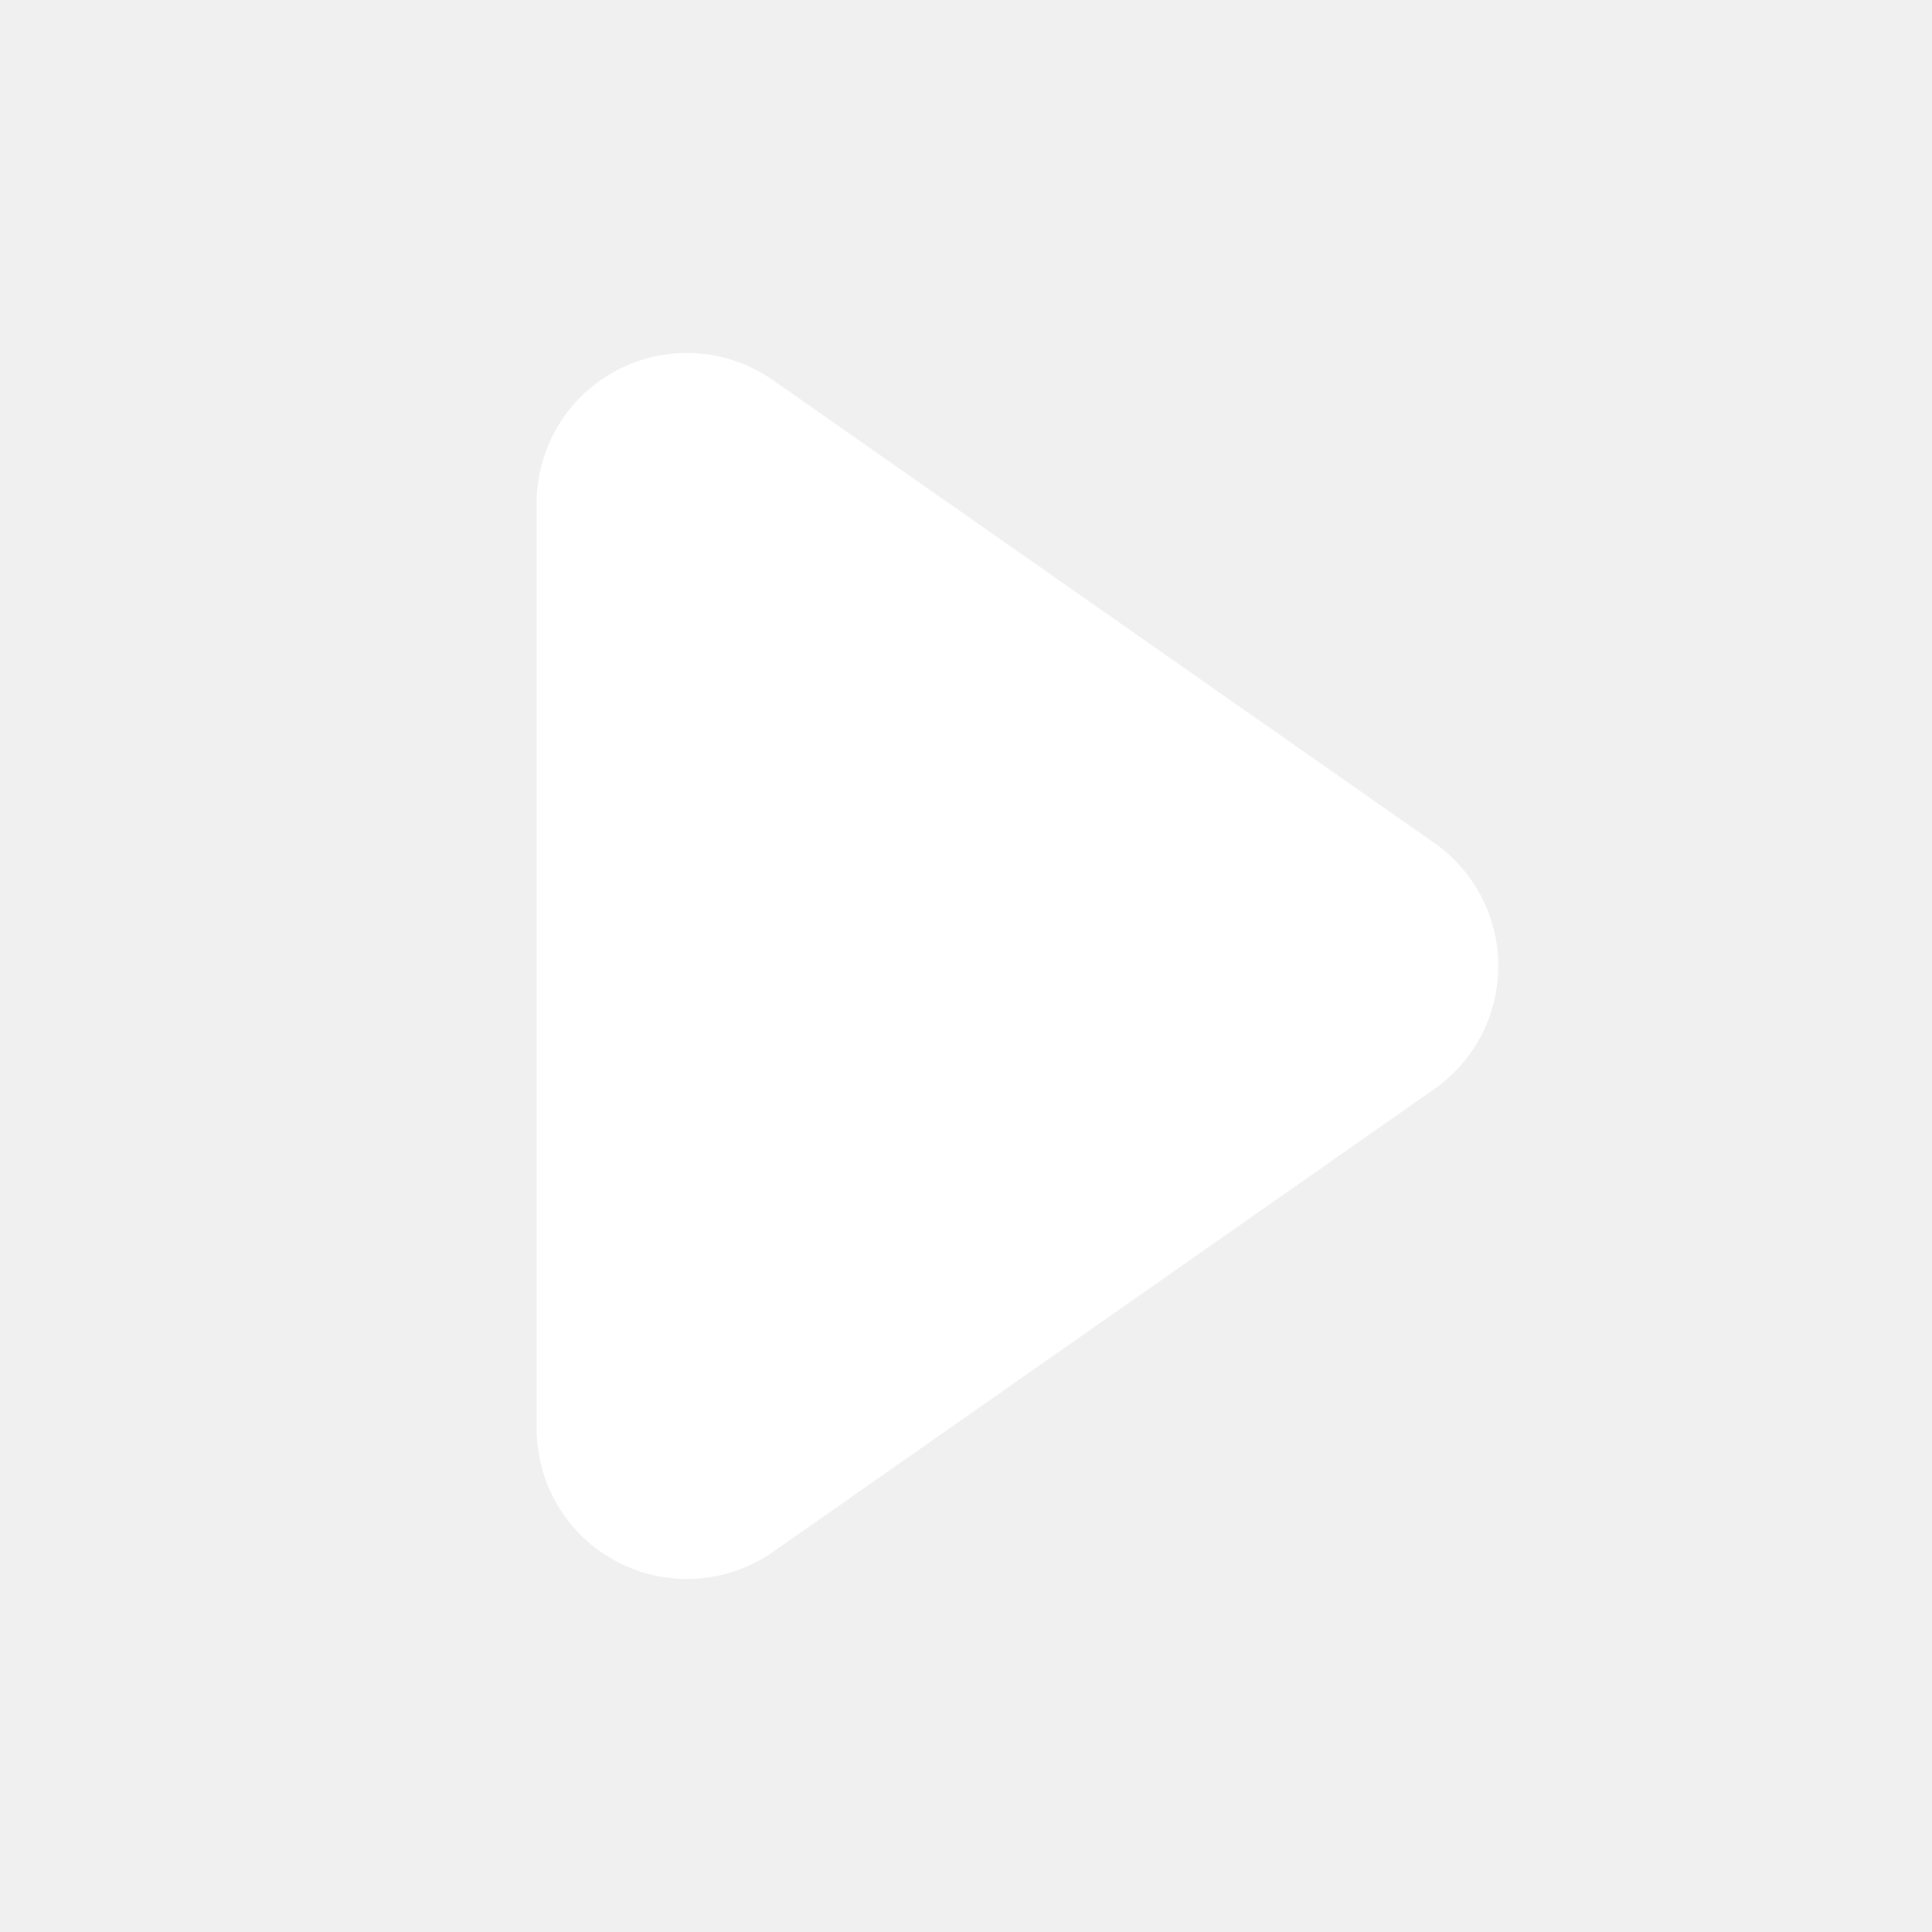
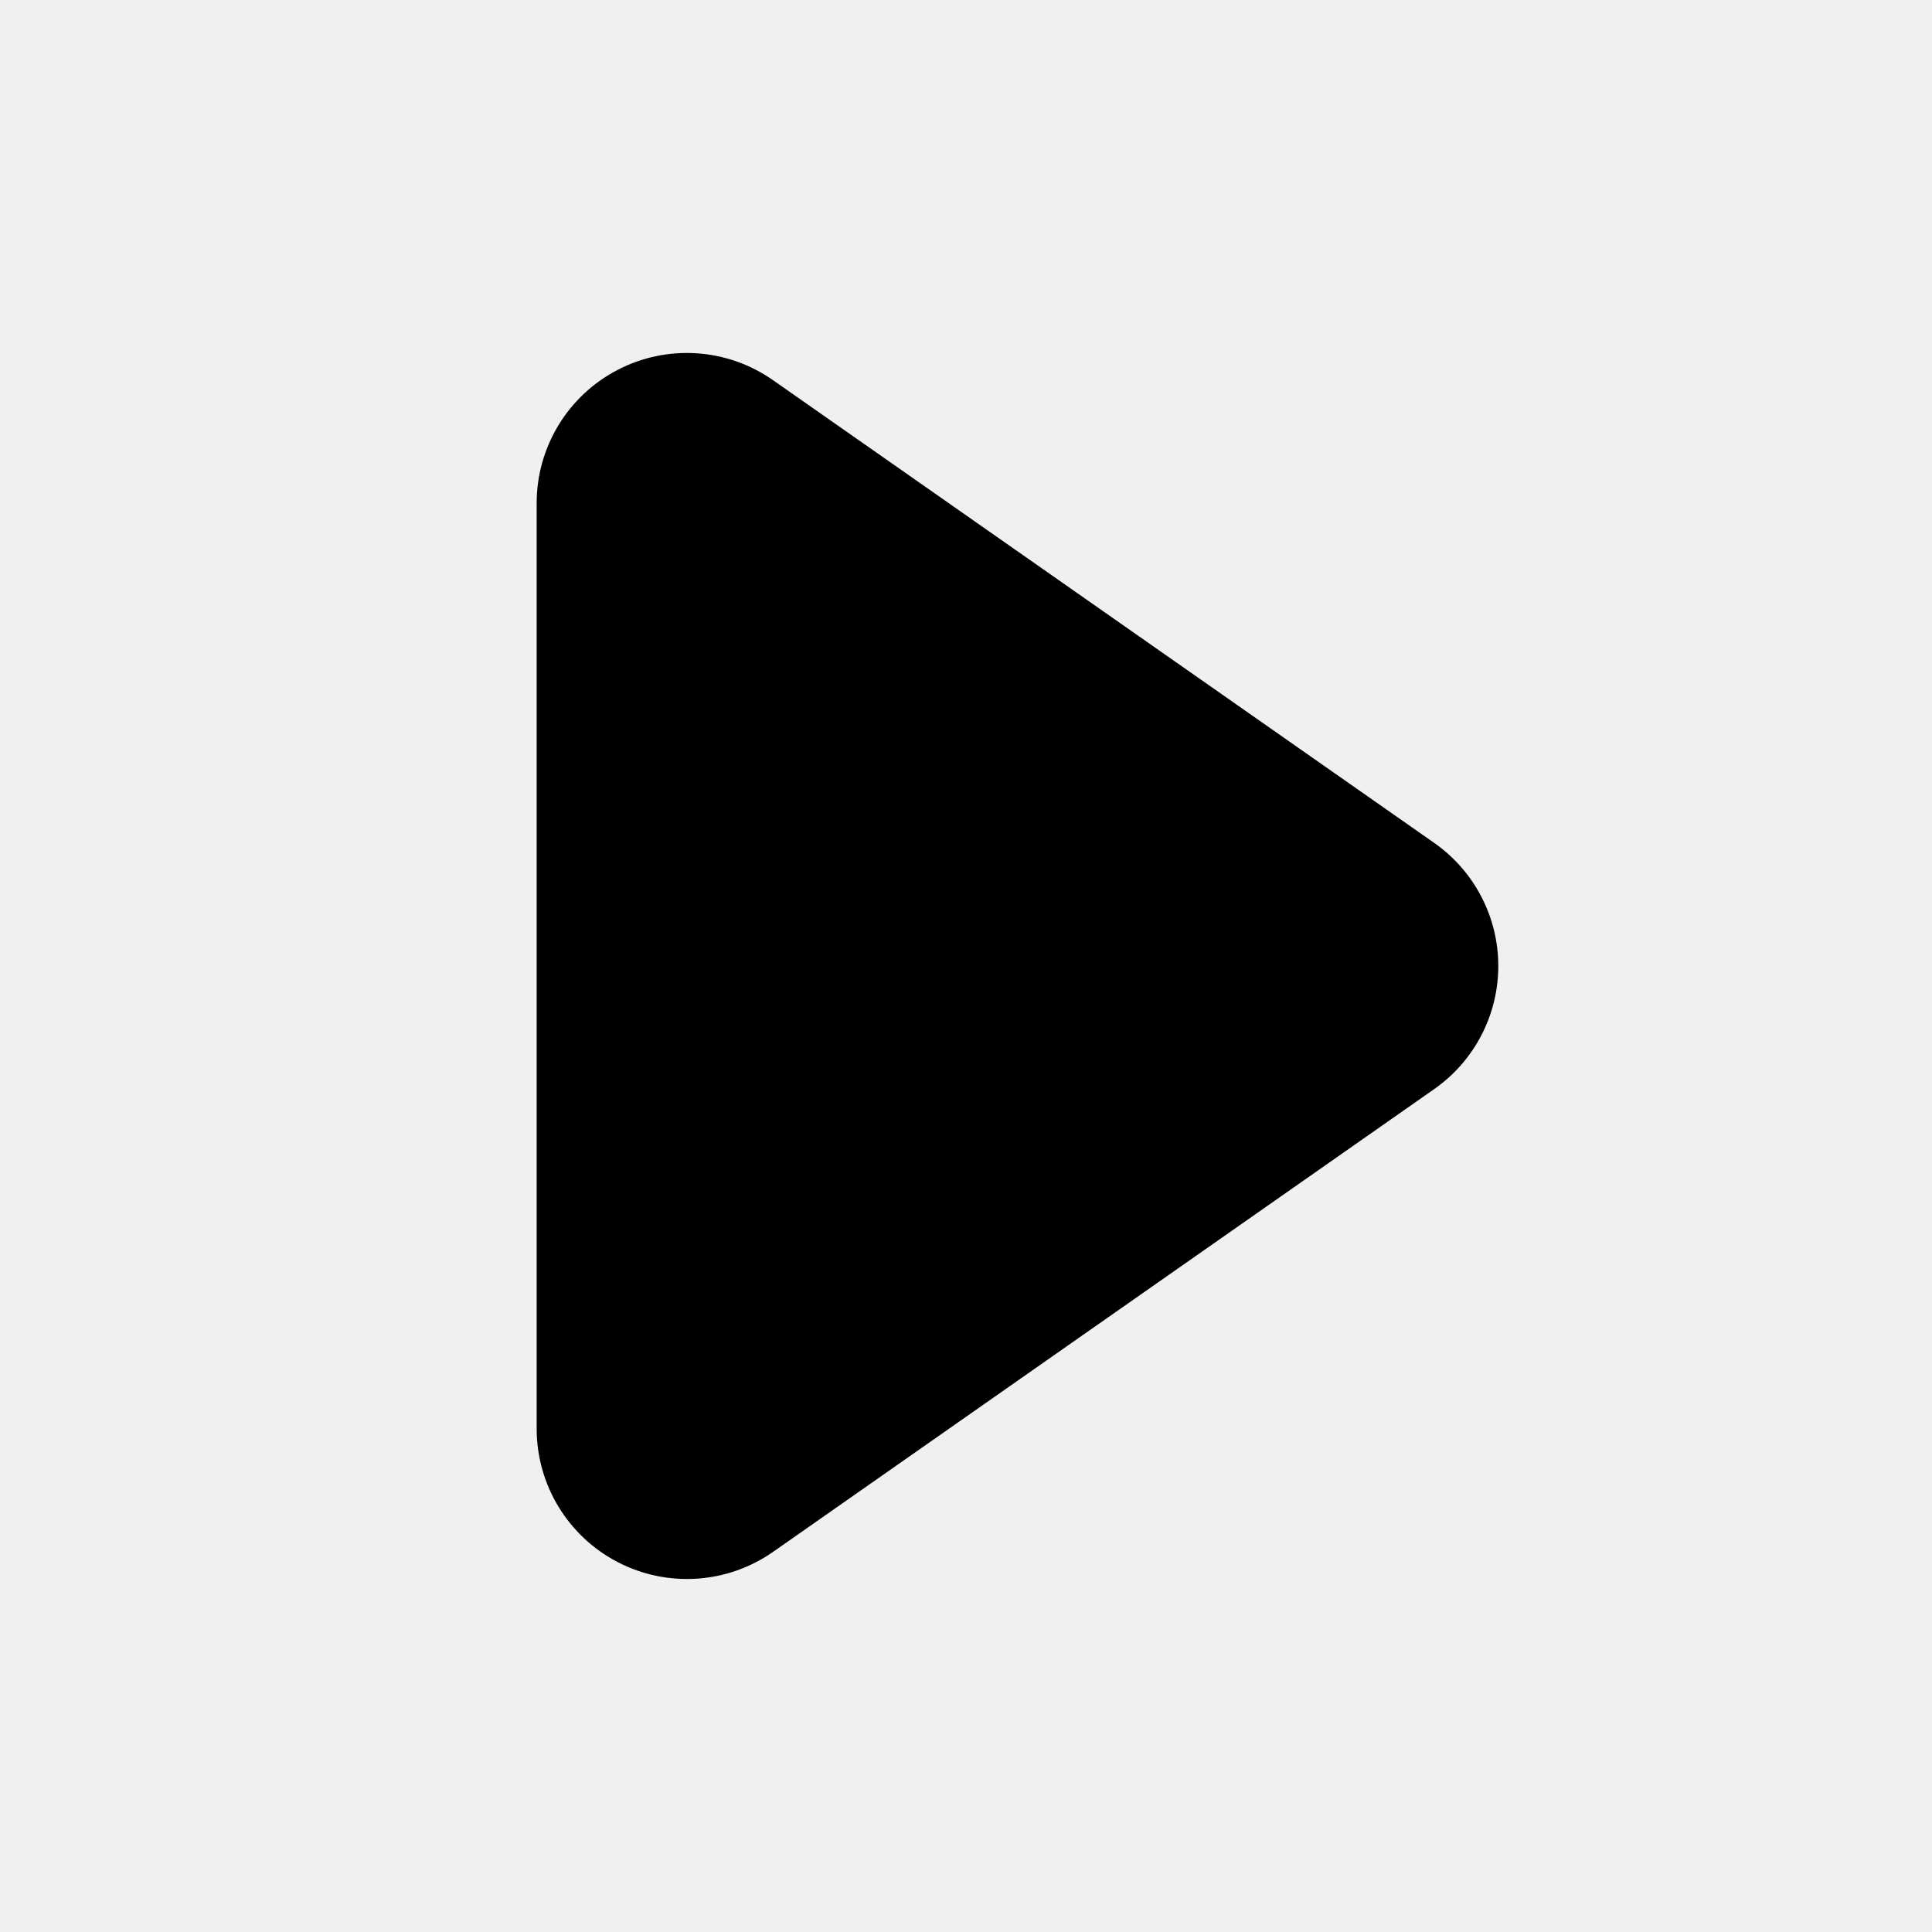
<svg xmlns="http://www.w3.org/2000/svg" viewBox="0 0 18 18">
-   <g fill="none" fill-rule="evenodd">
-     <path fill="#fff" d="M5 4.689v8.622a1.4 1.4 0 0 0 2.203 1.147l6.159-4.311a1.4 1.4 0 0 0 0-2.294l-6.16-4.311A1.399 1.399 0 0 0 5 4.689z" />
+   <g fill-rule="evenodd">
+     <path d="M5 4.689v8.622a1.4 1.4 0 0 0 2.203 1.147l6.159-4.311a1.4 1.4 0 0 0 0-2.294l-6.16-4.311A1.399 1.399 0 0 0 5 4.689z" />
  </g>
</svg>
